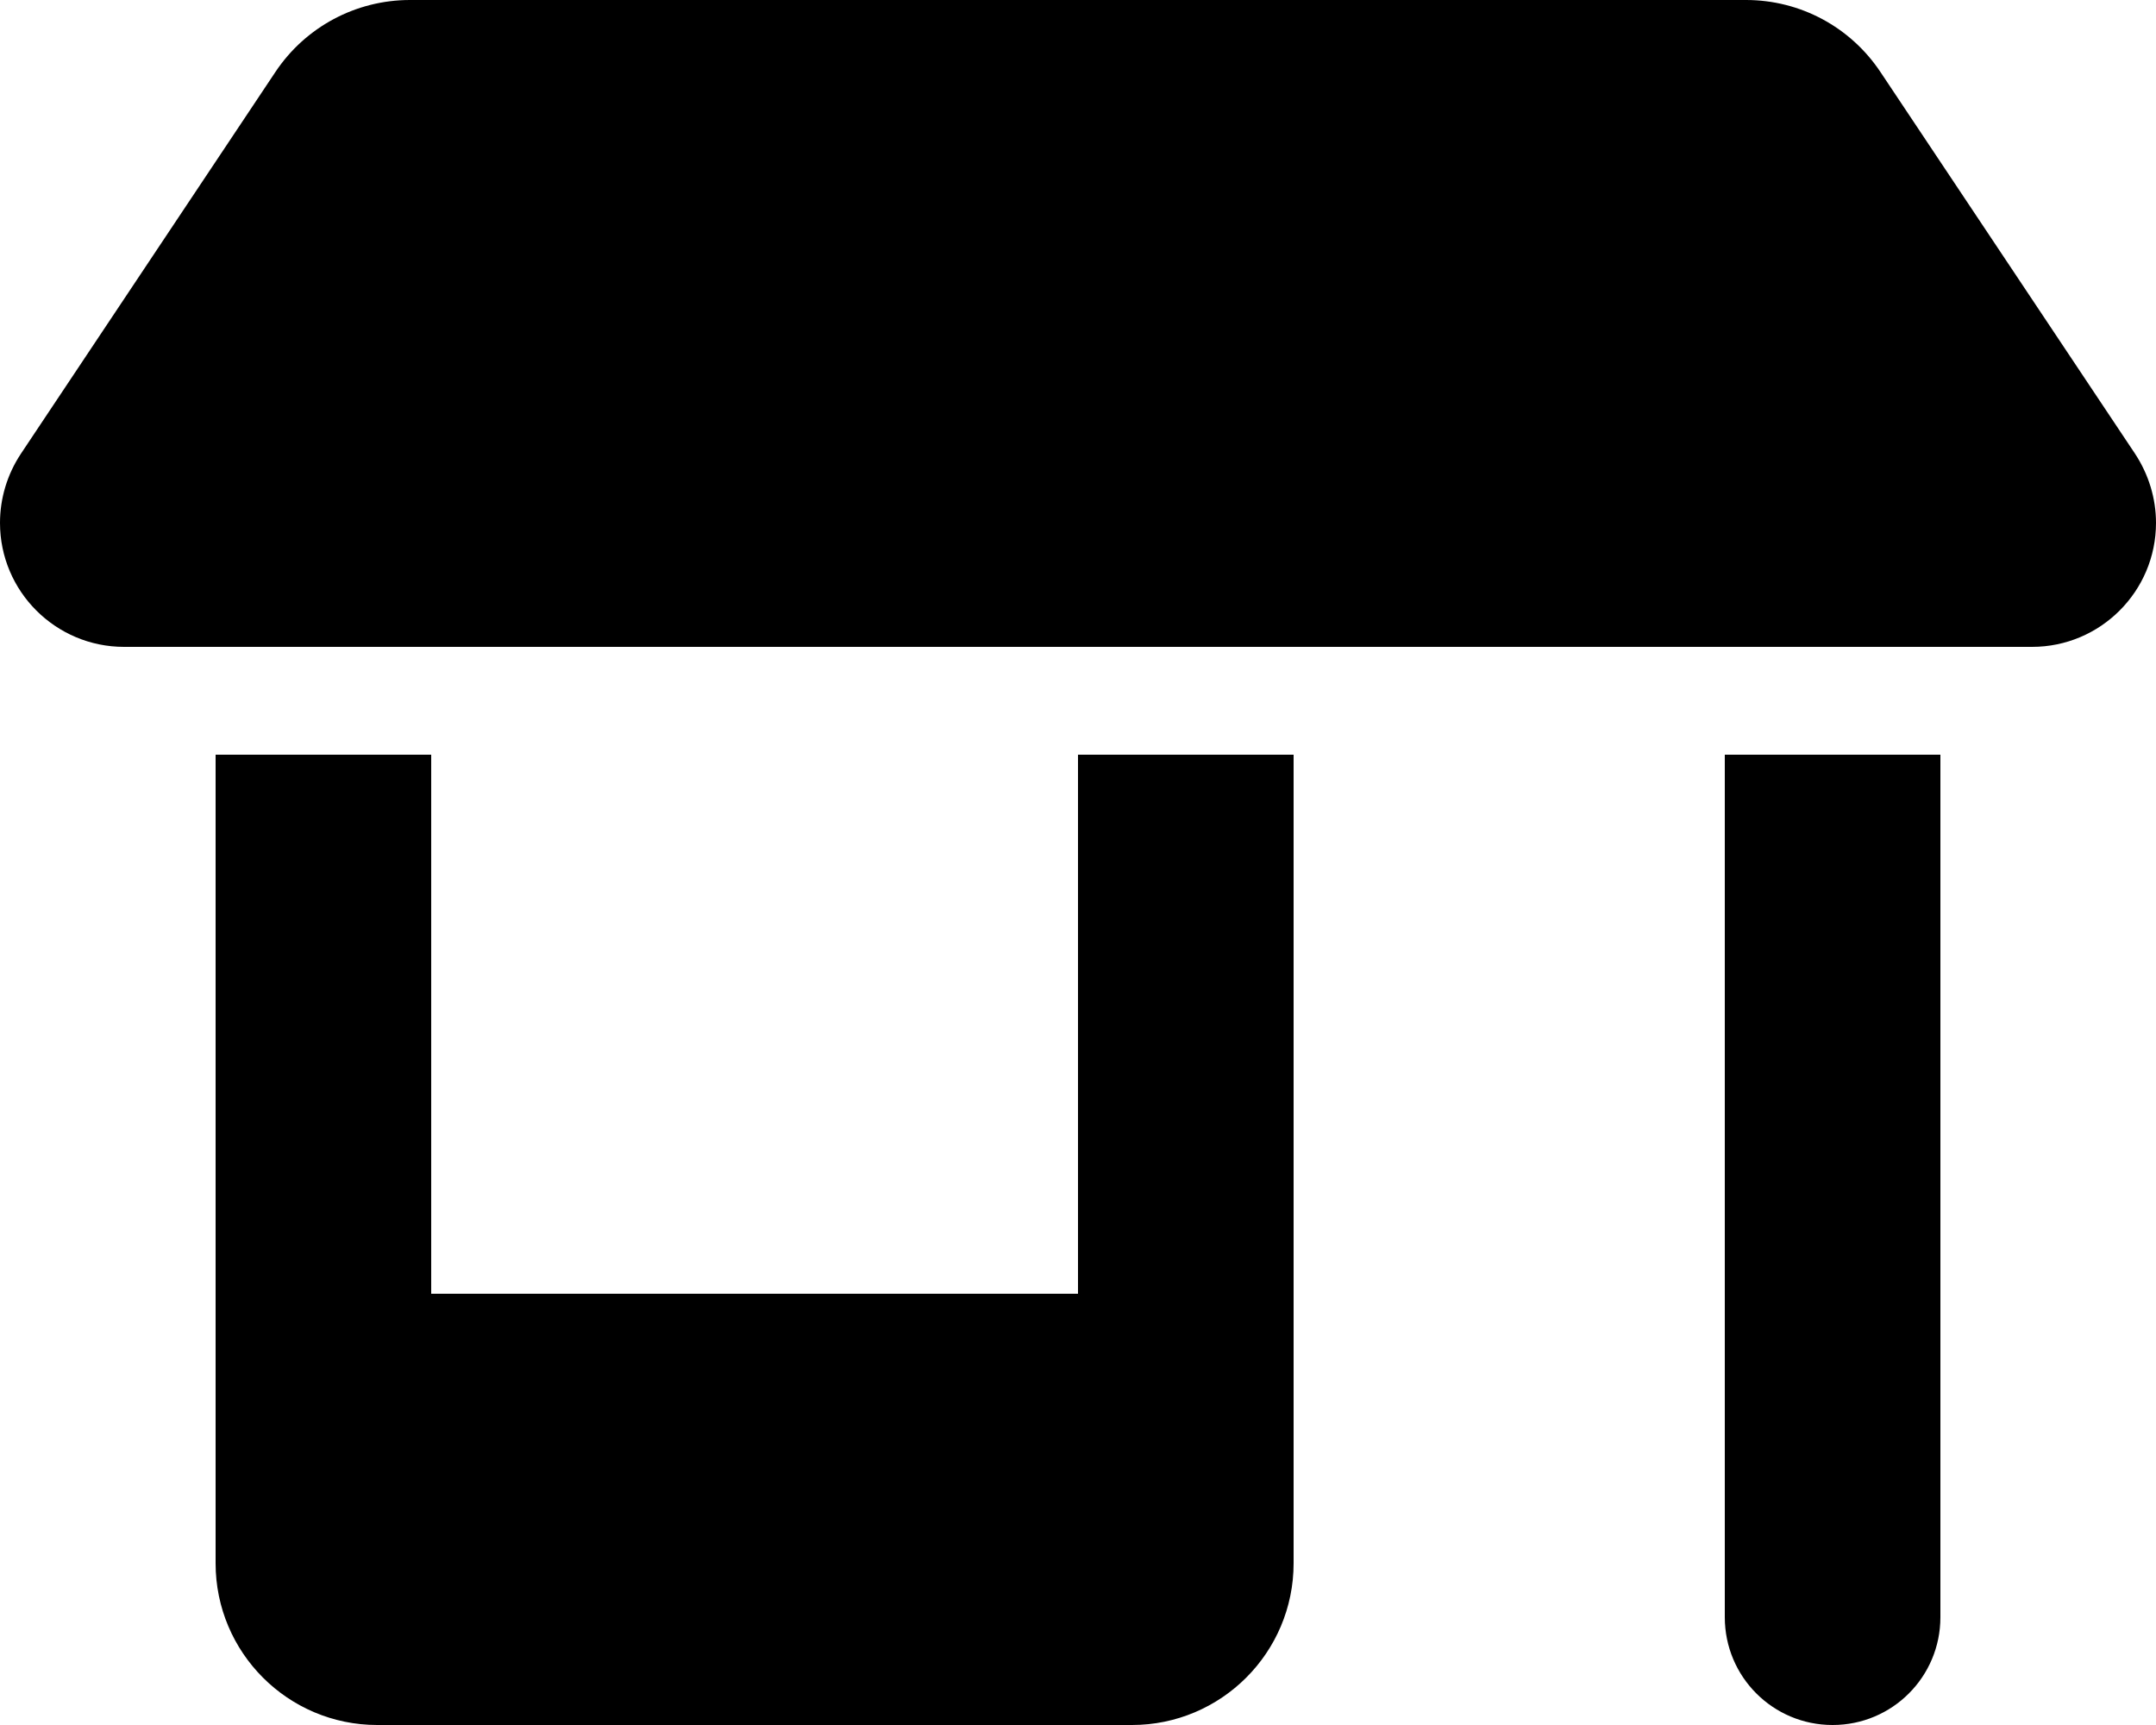
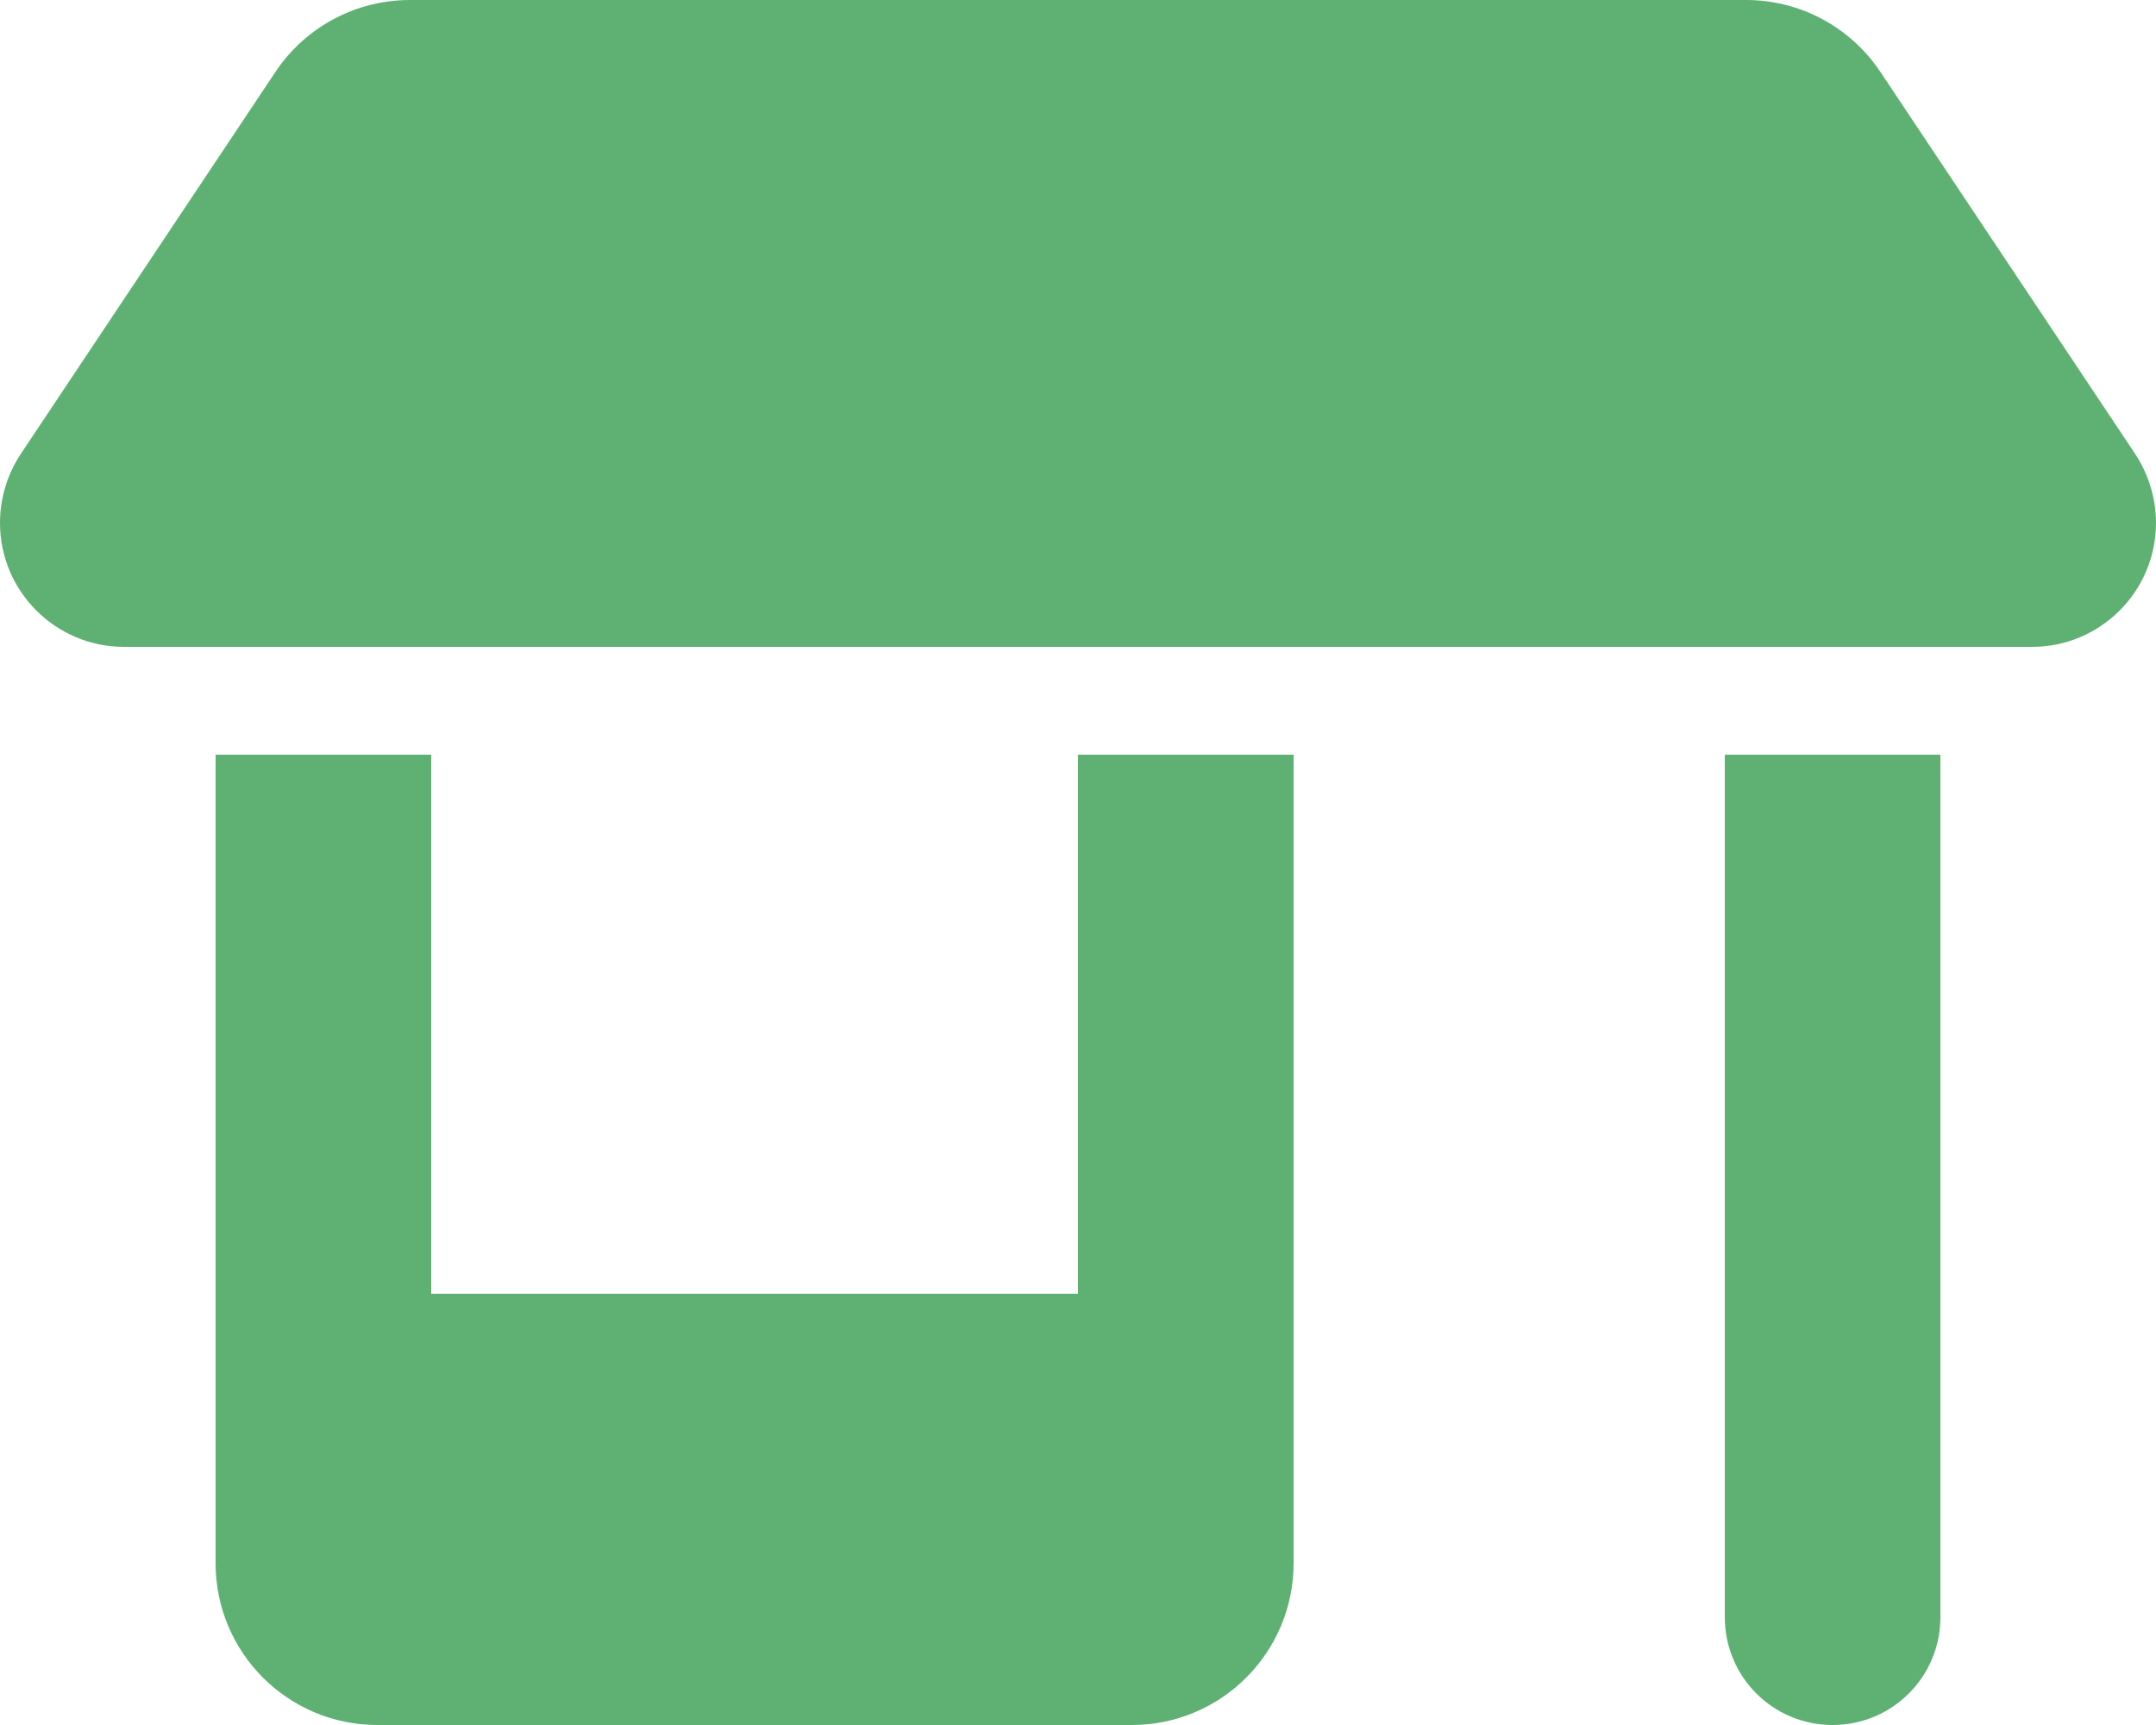
- <svg xmlns="http://www.w3.org/2000/svg" aria-hidden="true" focusable="false" data-prefix="fas" data-icon="shop" class="svg-inline--fa fa-shop" role="img" viewBox="0 0 640 512">
-   <path fill="currentColor" d="M0 155.2C0 147.9 2.153 140.8 6.188 134.7L81.75 21.37C90.65 8.021 105.6 0 121.7 0H518.3C534.4 0 549.3 8.021 558.2 21.37L633.8 134.7C637.8 140.8 640 147.9 640 155.2C640 175.5 623.5 192 603.2 192H36.84C16.5 192 0 175.5 0 155.2H0zM64 224H128V384H320V224H384V464C384 490.5 362.5 512 336 512H112C85.49 512 64 490.5 64 464V224zM512 224H576V480C576 497.7 561.7 512 544 512C526.3 512 512 497.7 512 480V224z" />
+ <svg xmlns="http://www.w3.org/2000/svg" aria-hidden="true" focusable="false" fill="" data-prefix="fas" data-icon="shop" class="svg-inline--fa fa-shop" role="img" viewBox="0 0 640 512">
+   <path fill="#5EB172" d="M0 155.2C0 147.9 2.153 140.8 6.188 134.7L81.75 21.37C90.65 8.021 105.6 0 121.7 0H518.3C534.4 0 549.3 8.021 558.2 21.37L633.8 134.7C637.8 140.8 640 147.9 640 155.2C640 175.5 623.5 192 603.2 192H36.84C16.5 192 0 175.5 0 155.2H0zM64 224H128V384H320V224H384V464C384 490.5 362.5 512 336 512H112C85.49 512 64 490.5 64 464V224zM512 224H576V480C576 497.7 561.7 512 544 512C526.3 512 512 497.7 512 480V224z" />
</svg>
